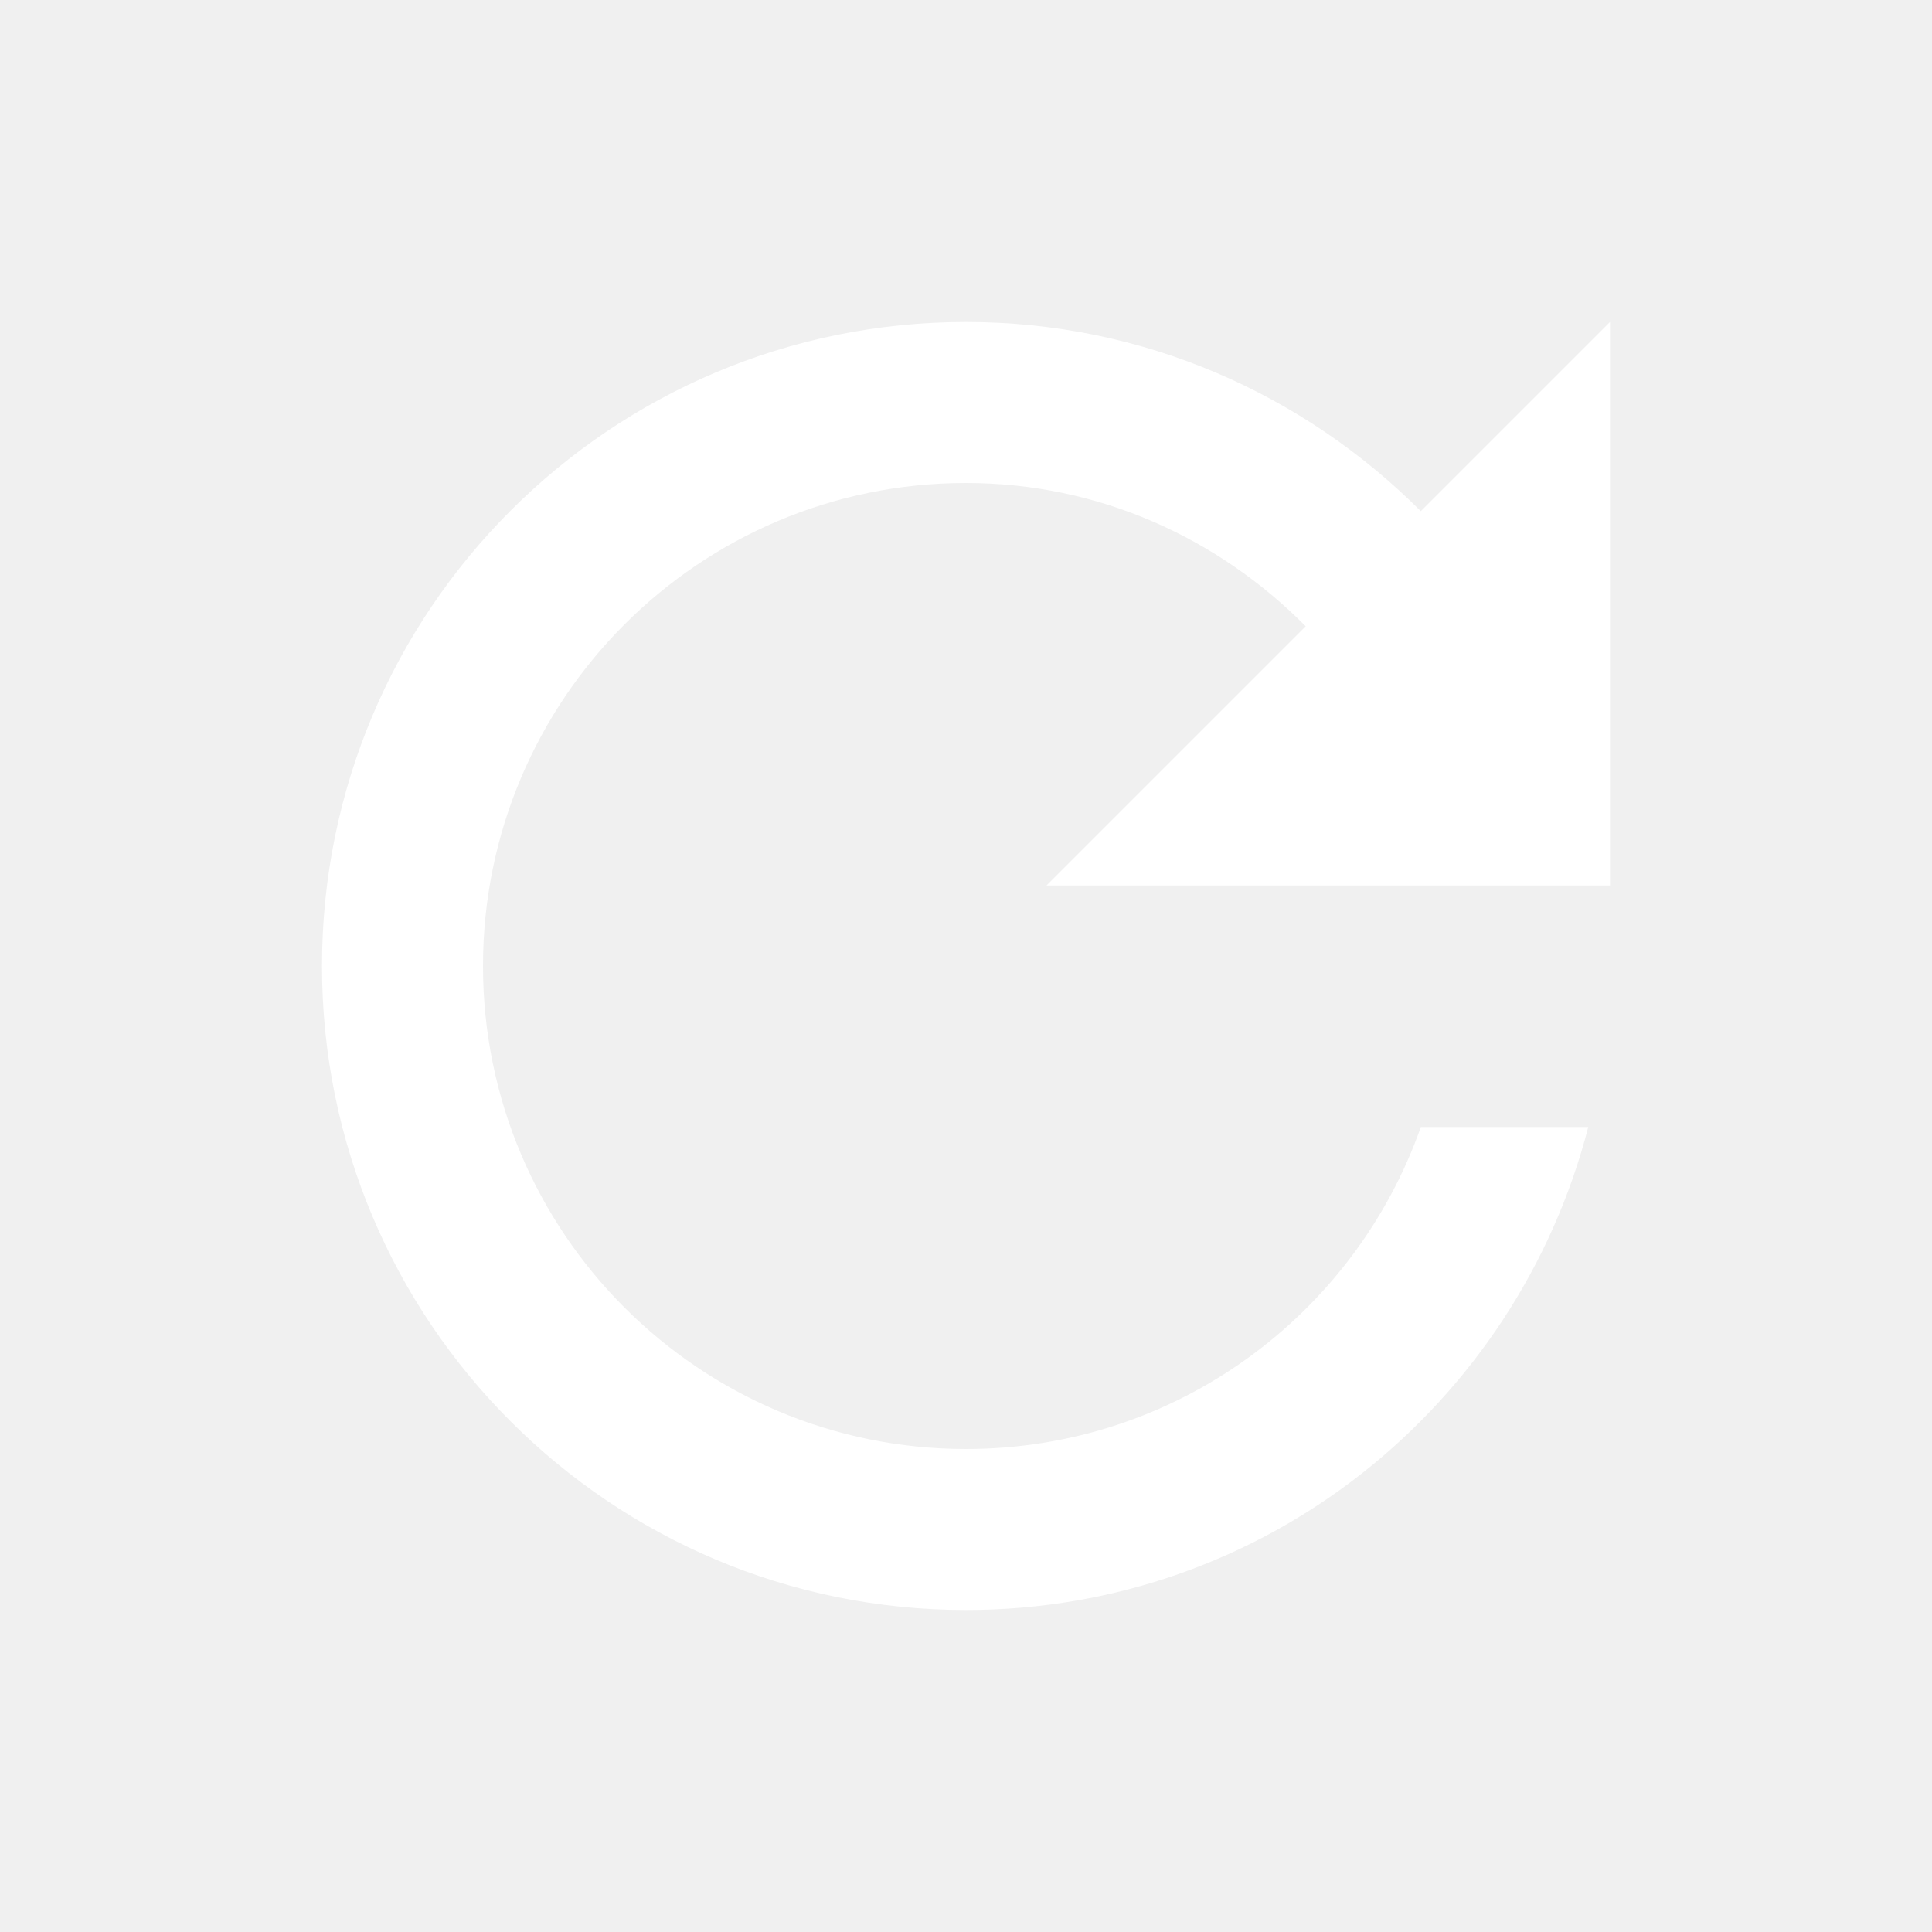
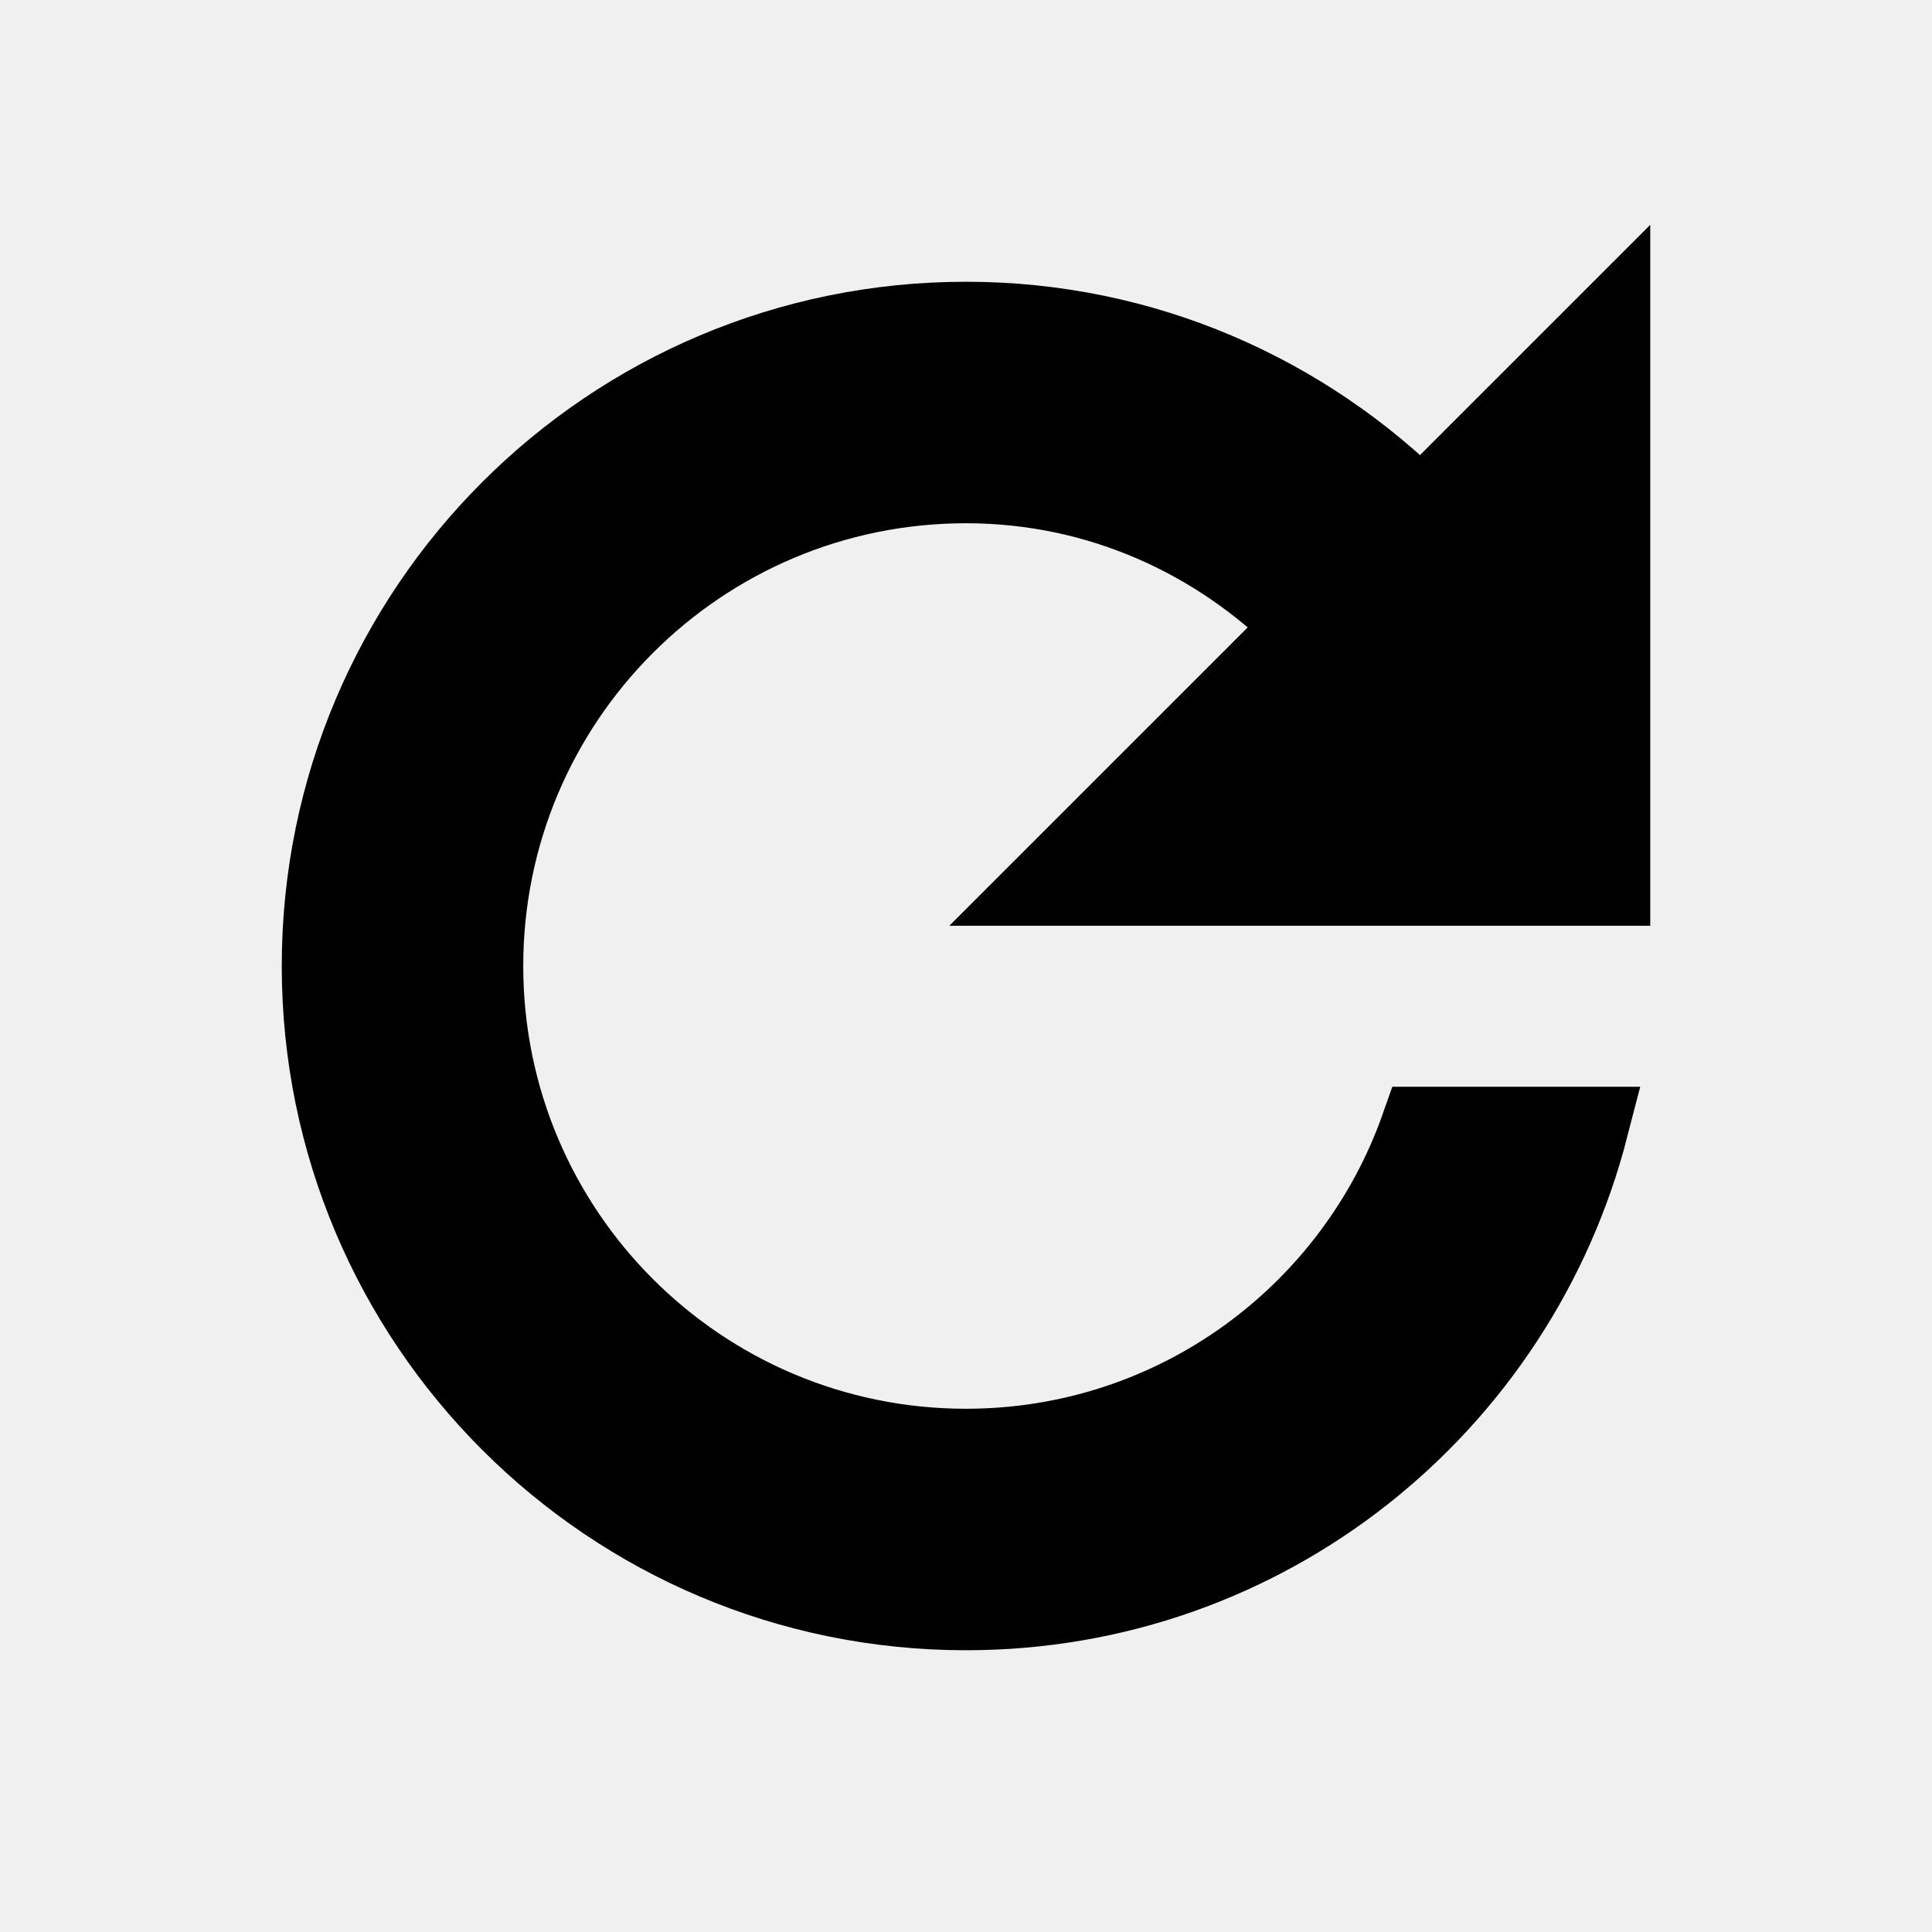
- <svg xmlns="http://www.w3.org/2000/svg" version="1.1" width="24" height="24" viewBox="0 0 24 24">
-   <path fill="#ffffff" d="M17.65,6.35C16.2,4.9 14.21,4 12,4A8,8 0 0,0 4,12A8,8 0 0,0 12,20C15.73,20 18.84,17.45 19.73,14H17.65C16.83,16.33 14.61,18 12,18A6,6 0 0,1 6,12A6,6 0 0,1 12,6C13.66,6 15.14,6.69 16.22,7.78L13,11H20V4L17.65,6.35Z" />
+ <svg xmlns="http://www.w3.org/2000/svg" stroke="currentColor" fill="currentColor" version="1.1" width="24" height="24" viewBox="0 0 24 24">
+   <path d="M17.65,6.35C16.2,4.9 14.21,4 12,4A8,8 0 0,0 4,12A8,8 0 0,0 12,20C15.73,20 18.84,17.45 19.73,14H17.65C16.83,16.33 14.61,18 12,18A6,6 0 0,1 6,12A6,6 0 0,1 12,6C13.66,6 15.14,6.69 16.22,7.78L13,11H20V4L17.65,6.35Z" />
</svg>
